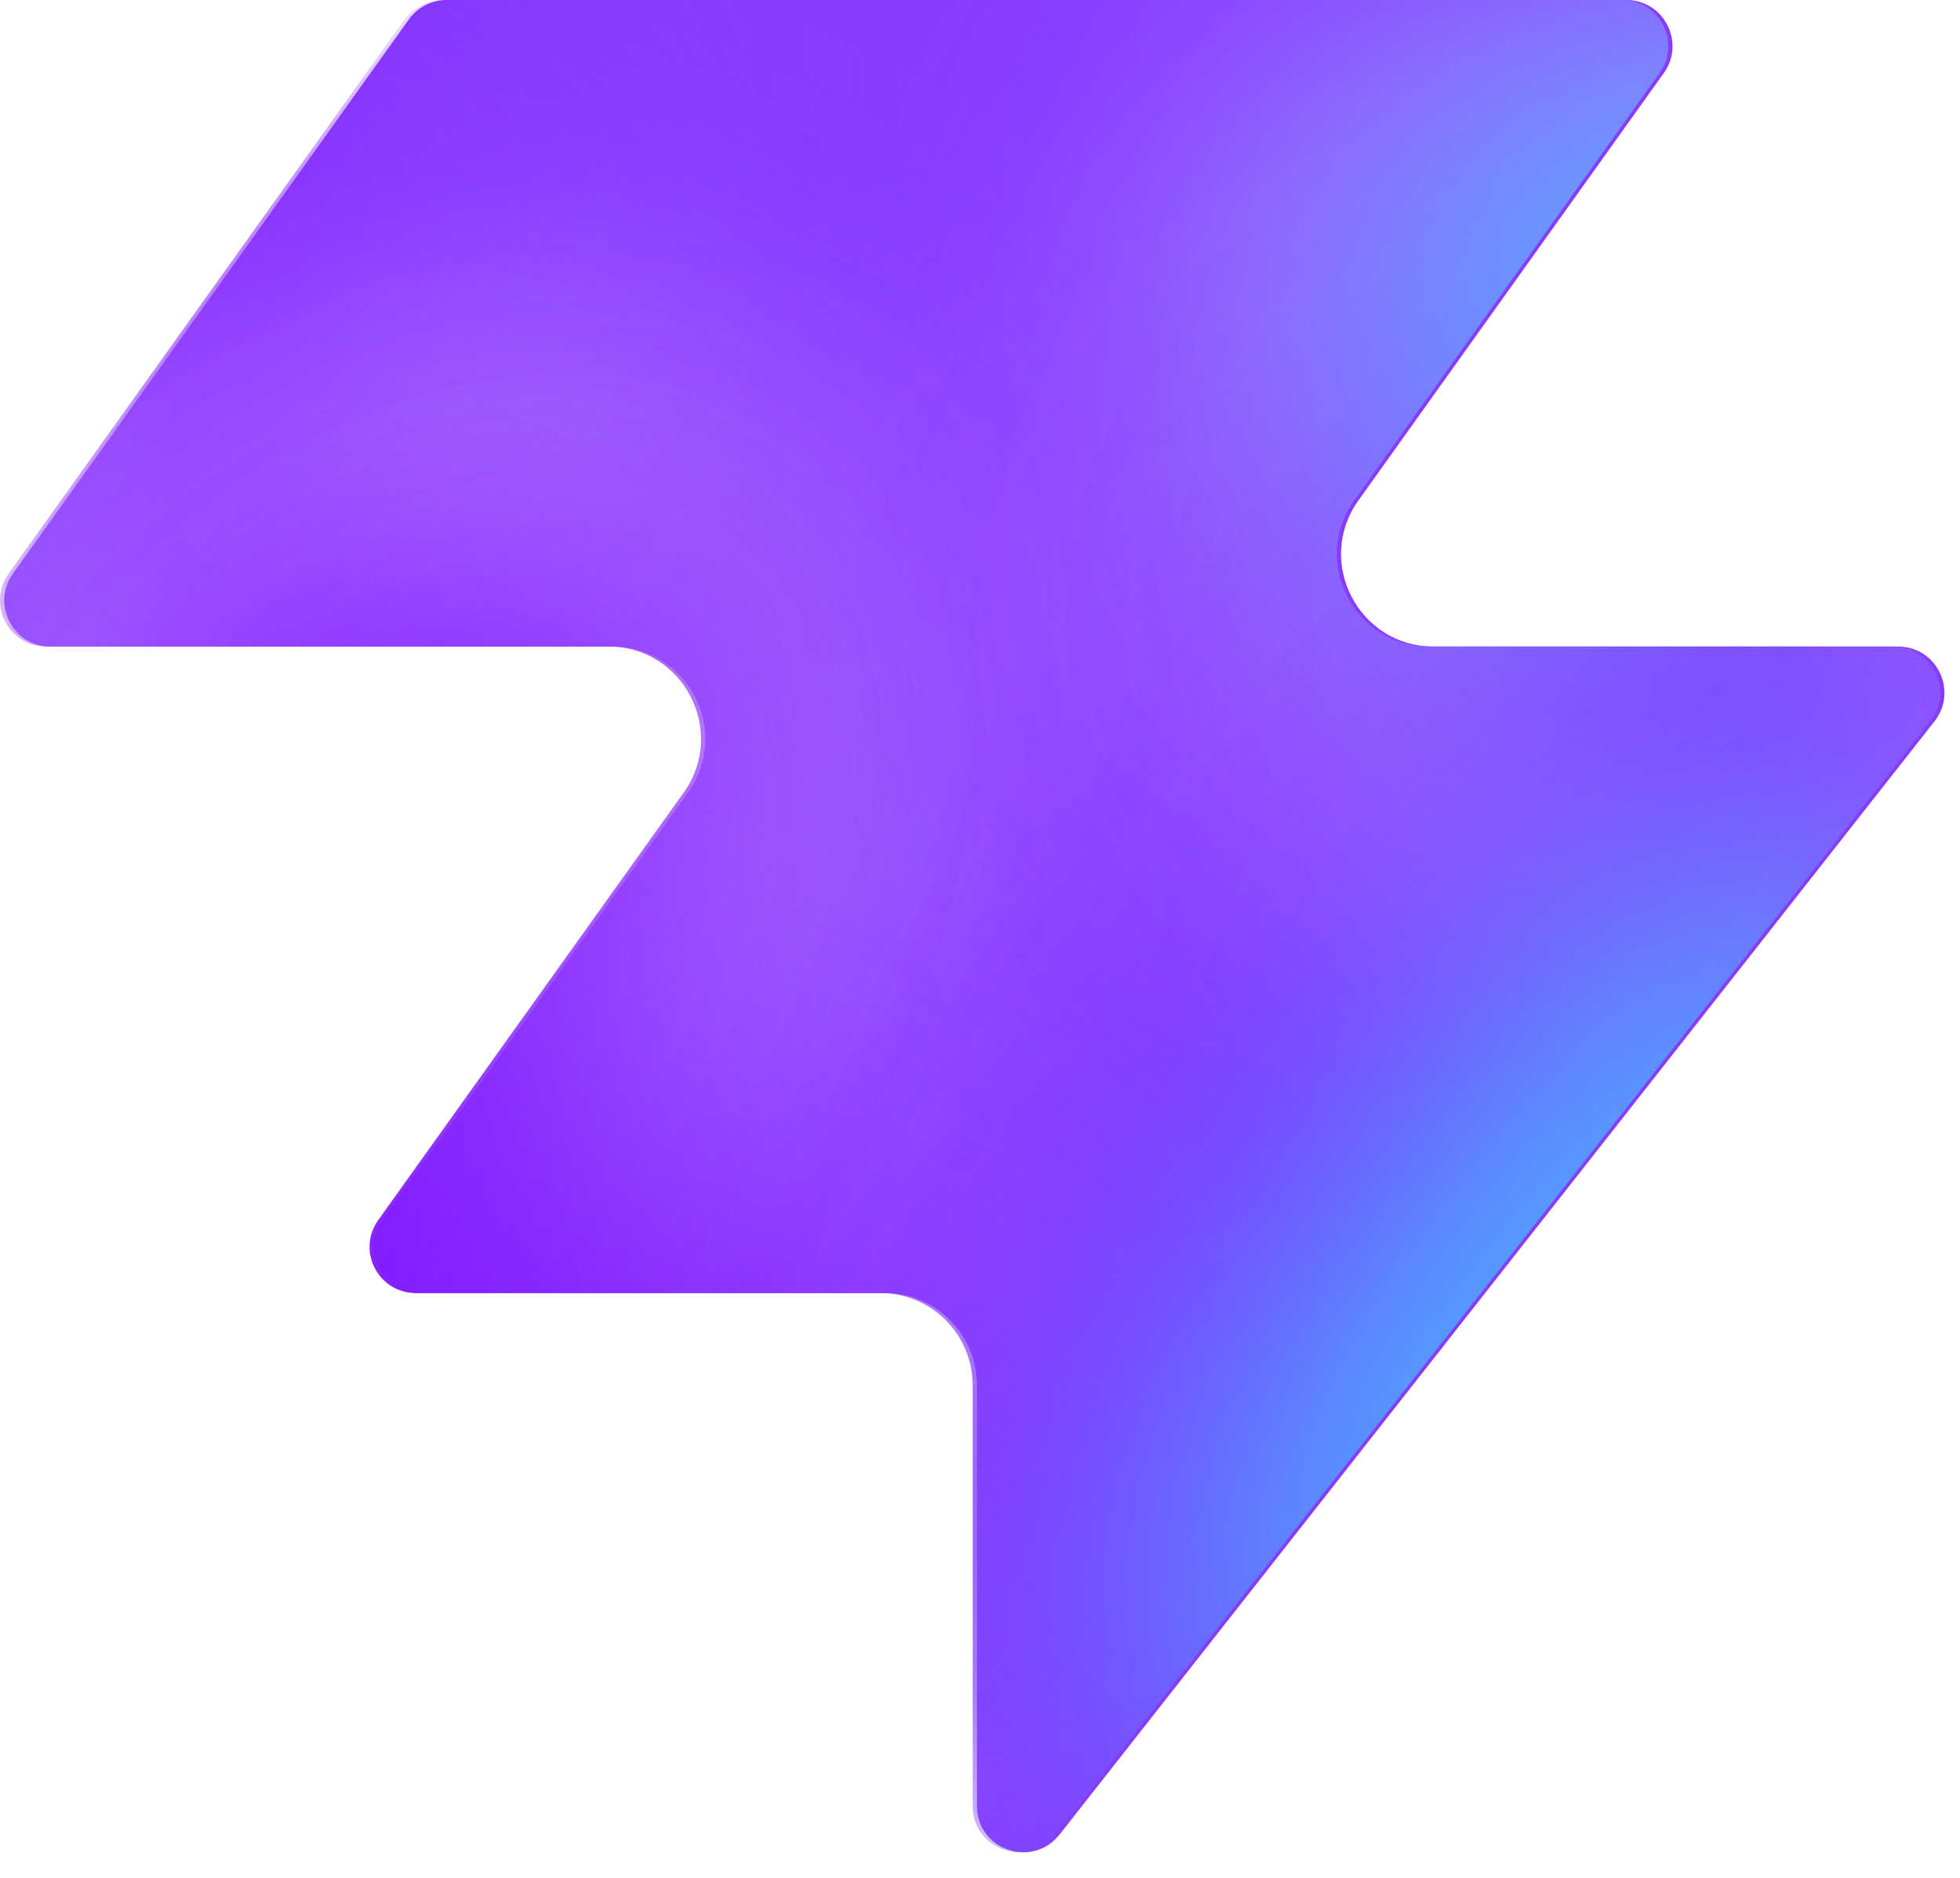
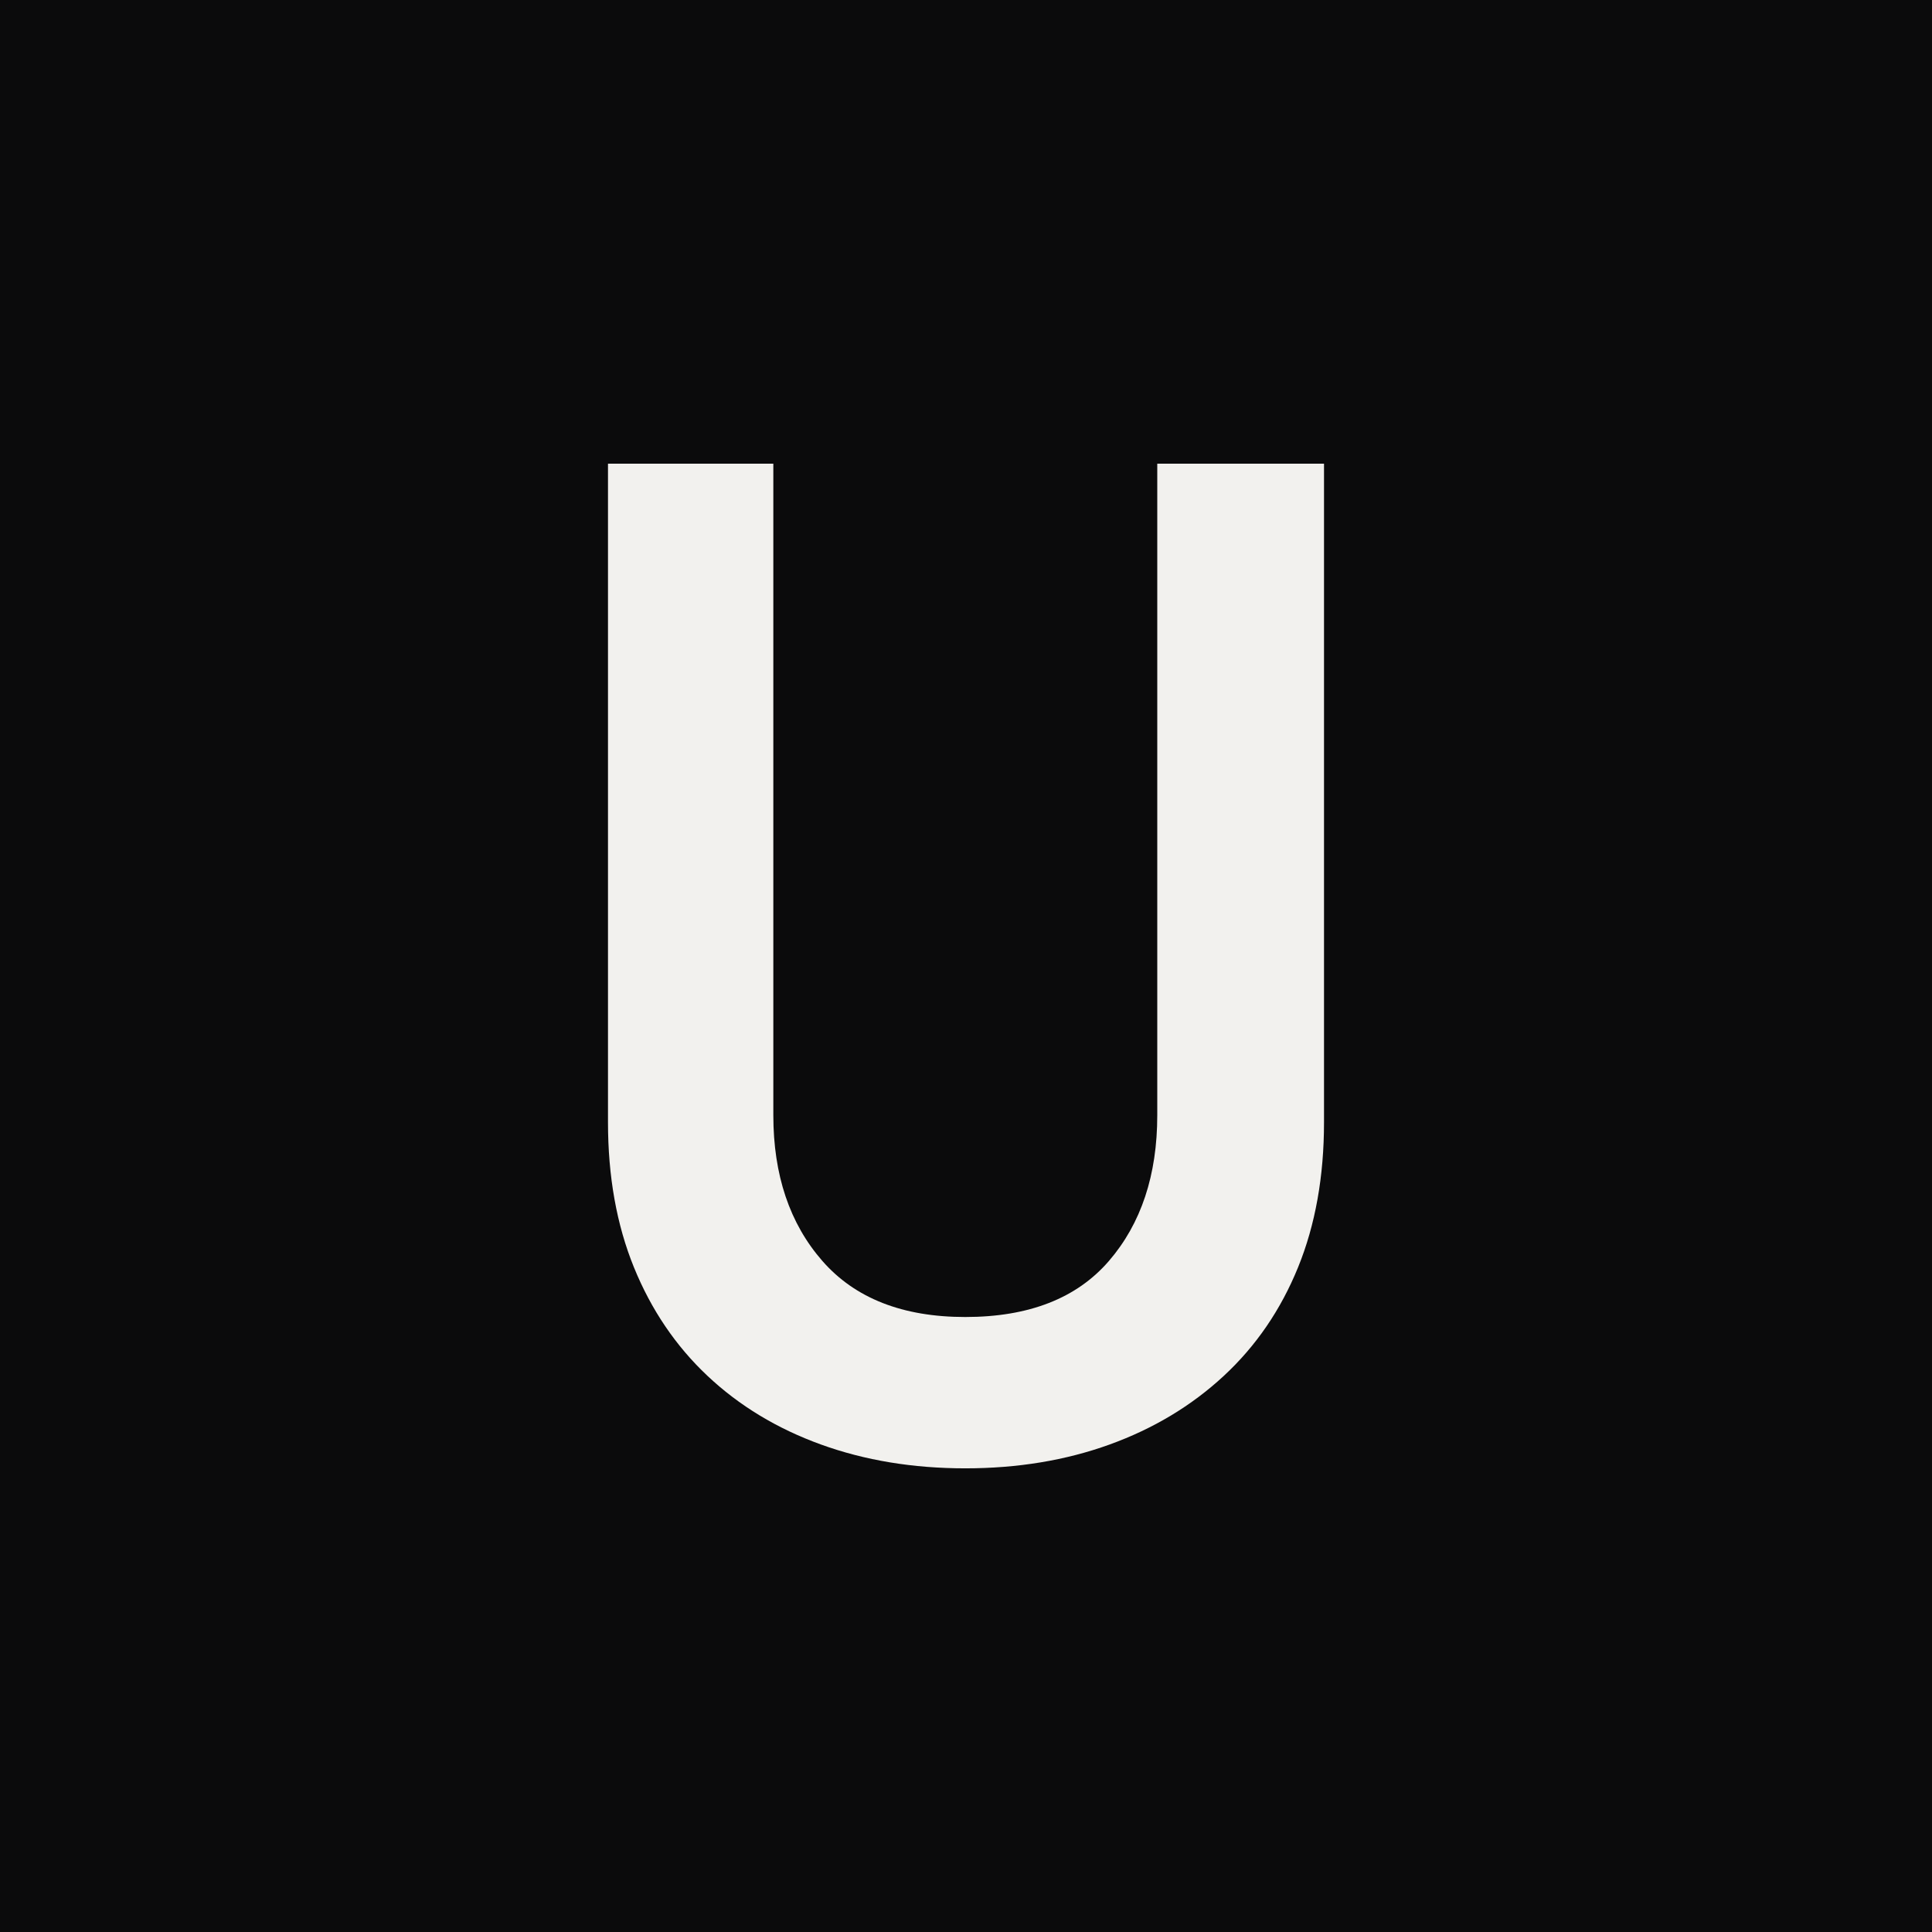
- <svg xmlns="http://www.w3.org/2000/svg" width="48" height="46" fill="none" viewBox="0 0 48 46">
-   <path fill="#863bff" d="M25.946 44.938c-.664.845-2.021.375-2.021-.698V33.937a2.26 2.26 0 0 0-2.262-2.262H10.287c-.92 0-1.456-1.04-.92-1.788l7.48-10.471c1.07-1.497 0-3.578-1.842-3.578H1.237c-.92 0-1.456-1.04-.92-1.788L10.013.474c.214-.297.556-.474.92-.474h28.894c.92 0 1.456 1.04.92 1.788l-7.48 10.471c-1.07 1.498 0 3.579 1.842 3.579h11.377c.943 0 1.473 1.088.89 1.83L25.947 44.94z" style="fill:#863bff;fill:color(display-p3 .525 .23 1);fill-opacity:1" />
-   <mask id="a" width="48" height="46" x="0" y="0" maskUnits="userSpaceOnUse" style="mask-type:alpha">
-     <path fill="#000" d="M25.842 44.938c-.664.844-2.021.375-2.021-.698V33.937a2.26 2.26 0 0 0-2.262-2.262H10.183c-.92 0-1.456-1.04-.92-1.788l7.48-10.471c1.07-1.498 0-3.579-1.842-3.579H1.133c-.92 0-1.456-1.04-.92-1.787L9.91.473c.214-.297.556-.474.92-.474h28.894c.92 0 1.456 1.04.92 1.788l-7.48 10.471c-1.07 1.498 0 3.578 1.842 3.578h11.377c.943 0 1.473 1.088.89 1.832L25.843 44.94z" style="fill:#000;fill-opacity:1" />
-   </mask>
-   <g mask="url(#a)">
-     <g filter="url(#b)">
-       <ellipse cx="5.508" cy="14.704" fill="#ede6ff" rx="5.508" ry="14.704" style="fill:#ede6ff;fill:color(display-p3 .927 .903 1);fill-opacity:1" transform="matrix(.00324 1 1 -.00324 -4.47 31.516)" />
-     </g>
-     <g filter="url(#c)">
-       <ellipse cx="10.399" cy="29.851" fill="#ede6ff" rx="10.399" ry="29.851" style="fill:#ede6ff;fill:color(display-p3 .927 .903 1);fill-opacity:1" transform="matrix(.00324 1 1 -.00324 -39.328 7.883)" />
-     </g>
-     <g filter="url(#d)">
-       <ellipse cx="5.508" cy="30.487" fill="#7e14ff" rx="5.508" ry="30.487" style="fill:#7e14ff;fill:color(display-p3 .492 .077 1);fill-opacity:1" transform="rotate(89.814 -25.913 -14.639)scale(1 -1)" />
-     </g>
-     <g filter="url(#e)">
-       <ellipse cx="5.508" cy="30.599" fill="#7e14ff" rx="5.508" ry="30.599" style="fill:#7e14ff;fill:color(display-p3 .492 .077 1);fill-opacity:1" transform="rotate(89.814 -32.644 -3.334)scale(1 -1)" />
-     </g>
-     <g filter="url(#f)">
-       <ellipse cx="5.508" cy="30.599" fill="#7e14ff" rx="5.508" ry="30.599" style="fill:#7e14ff;fill:color(display-p3 .492 .077 1);fill-opacity:1" transform="matrix(.00324 1 1 -.00324 -34.34 30.47)" />
-     </g>
-     <g filter="url(#g)">
-       <ellipse cx="14.072" cy="22.078" fill="#ede6ff" rx="14.072" ry="22.078" style="fill:#ede6ff;fill:color(display-p3 .927 .903 1);fill-opacity:1" transform="rotate(93.35 24.506 48.493)scale(-1 1)" />
-     </g>
-     <g filter="url(#h)">
-       <ellipse cx="3.47" cy="21.501" fill="#7e14ff" rx="3.47" ry="21.501" style="fill:#7e14ff;fill:color(display-p3 .492 .077 1);fill-opacity:1" transform="rotate(89.009 28.708 47.59)scale(-1 1)" />
-     </g>
-     <g filter="url(#i)">
-       <ellipse cx="3.47" cy="21.501" fill="#7e14ff" rx="3.47" ry="21.501" style="fill:#7e14ff;fill:color(display-p3 .492 .077 1);fill-opacity:1" transform="rotate(89.009 28.708 47.59)scale(-1 1)" />
-     </g>
-     <g filter="url(#j)">
-       <ellipse cx=".387" cy="8.972" fill="#7e14ff" rx="4.407" ry="29.108" style="fill:#7e14ff;fill:color(display-p3 .492 .077 1);fill-opacity:1" transform="rotate(39.51 .387 8.972)" />
-     </g>
-     <g filter="url(#k)">
-       <ellipse cx="47.523" cy="-6.092" fill="#7e14ff" rx="4.407" ry="29.108" style="fill:#7e14ff;fill:color(display-p3 .492 .077 1);fill-opacity:1" transform="rotate(37.892 47.523 -6.092)" />
-     </g>
-     <g filter="url(#l)">
-       <ellipse cx="41.412" cy="6.333" fill="#47bfff" rx="5.971" ry="9.665" style="fill:#47bfff;fill:color(display-p3 .28 .748 1);fill-opacity:1" transform="rotate(37.892 41.412 6.333)" />
-     </g>
-     <g filter="url(#m)">
-       <ellipse cx="-1.879" cy="38.332" fill="#7e14ff" rx="4.407" ry="29.108" style="fill:#7e14ff;fill:color(display-p3 .492 .077 1);fill-opacity:1" transform="rotate(37.892 -1.88 38.332)" />
-     </g>
-     <g filter="url(#n)">
-       <ellipse cx="-1.879" cy="38.332" fill="#7e14ff" rx="4.407" ry="29.108" style="fill:#7e14ff;fill:color(display-p3 .492 .077 1);fill-opacity:1" transform="rotate(37.892 -1.88 38.332)" />
-     </g>
-     <g filter="url(#o)">
-       <ellipse cx="35.651" cy="29.907" fill="#7e14ff" rx="4.407" ry="29.108" style="fill:#7e14ff;fill:color(display-p3 .492 .077 1);fill-opacity:1" transform="rotate(37.892 35.651 29.907)" />
-     </g>
-     <g filter="url(#p)">
-       <ellipse cx="38.418" cy="32.4" fill="#47bfff" rx="5.971" ry="15.297" style="fill:#47bfff;fill:color(display-p3 .28 .748 1);fill-opacity:1" transform="rotate(37.892 38.418 32.4)" />
-     </g>
-   </g>
-   <defs>
-     <filter id="b" width="60.045" height="41.654" x="-19.77" y="16.149" color-interpolation-filters="sRGB" filterUnits="userSpaceOnUse">
-       <feFlood flood-opacity="0" result="BackgroundImageFix" />
-       <feBlend in="SourceGraphic" in2="BackgroundImageFix" result="shape" />
-       <feGaussianBlur result="effect1_foregroundBlur_2002_17158" stdDeviation="7.659" />
-     </filter>
-     <filter id="c" width="90.34" height="51.437" x="-54.613" y="-7.533" color-interpolation-filters="sRGB" filterUnits="userSpaceOnUse">
-       <feFlood flood-opacity="0" result="BackgroundImageFix" />
-       <feBlend in="SourceGraphic" in2="BackgroundImageFix" result="shape" />
-       <feGaussianBlur result="effect1_foregroundBlur_2002_17158" stdDeviation="7.659" />
-     </filter>
-     <filter id="d" width="79.355" height="29.4" x="-49.64" y="2.03" color-interpolation-filters="sRGB" filterUnits="userSpaceOnUse">
-       <feFlood flood-opacity="0" result="BackgroundImageFix" />
-       <feBlend in="SourceGraphic" in2="BackgroundImageFix" result="shape" />
-       <feGaussianBlur result="effect1_foregroundBlur_2002_17158" stdDeviation="4.596" />
-     </filter>
-     <filter id="e" width="79.579" height="29.4" x="-45.045" y="20.029" color-interpolation-filters="sRGB" filterUnits="userSpaceOnUse">
-       <feFlood flood-opacity="0" result="BackgroundImageFix" />
-       <feBlend in="SourceGraphic" in2="BackgroundImageFix" result="shape" />
-       <feGaussianBlur result="effect1_foregroundBlur_2002_17158" stdDeviation="4.596" />
-     </filter>
-     <filter id="f" width="79.579" height="29.4" x="-43.513" y="21.178" color-interpolation-filters="sRGB" filterUnits="userSpaceOnUse">
-       <feFlood flood-opacity="0" result="BackgroundImageFix" />
-       <feBlend in="SourceGraphic" in2="BackgroundImageFix" result="shape" />
-       <feGaussianBlur result="effect1_foregroundBlur_2002_17158" stdDeviation="4.596" />
-     </filter>
-     <filter id="g" width="74.749" height="58.852" x="15.756" y="-17.901" color-interpolation-filters="sRGB" filterUnits="userSpaceOnUse">
-       <feFlood flood-opacity="0" result="BackgroundImageFix" />
-       <feBlend in="SourceGraphic" in2="BackgroundImageFix" result="shape" />
-       <feGaussianBlur result="effect1_foregroundBlur_2002_17158" stdDeviation="7.659" />
-     </filter>
-     <filter id="h" width="61.377" height="25.362" x="23.548" y="2.284" color-interpolation-filters="sRGB" filterUnits="userSpaceOnUse">
-       <feFlood flood-opacity="0" result="BackgroundImageFix" />
-       <feBlend in="SourceGraphic" in2="BackgroundImageFix" result="shape" />
-       <feGaussianBlur result="effect1_foregroundBlur_2002_17158" stdDeviation="4.596" />
-     </filter>
-     <filter id="i" width="61.377" height="25.362" x="23.548" y="2.284" color-interpolation-filters="sRGB" filterUnits="userSpaceOnUse">
-       <feFlood flood-opacity="0" result="BackgroundImageFix" />
-       <feBlend in="SourceGraphic" in2="BackgroundImageFix" result="shape" />
-       <feGaussianBlur result="effect1_foregroundBlur_2002_17158" stdDeviation="4.596" />
-     </filter>
-     <filter id="j" width="56.045" height="63.649" x="-27.636" y="-22.853" color-interpolation-filters="sRGB" filterUnits="userSpaceOnUse">
-       <feFlood flood-opacity="0" result="BackgroundImageFix" />
-       <feBlend in="SourceGraphic" in2="BackgroundImageFix" result="shape" />
-       <feGaussianBlur result="effect1_foregroundBlur_2002_17158" stdDeviation="4.596" />
-     </filter>
-     <filter id="k" width="54.814" height="64.646" x="20.116" y="-38.415" color-interpolation-filters="sRGB" filterUnits="userSpaceOnUse">
-       <feFlood flood-opacity="0" result="BackgroundImageFix" />
-       <feBlend in="SourceGraphic" in2="BackgroundImageFix" result="shape" />
-       <feGaussianBlur result="effect1_foregroundBlur_2002_17158" stdDeviation="4.596" />
-     </filter>
-     <filter id="l" width="33.541" height="35.313" x="24.641" y="-11.323" color-interpolation-filters="sRGB" filterUnits="userSpaceOnUse">
-       <feFlood flood-opacity="0" result="BackgroundImageFix" />
-       <feBlend in="SourceGraphic" in2="BackgroundImageFix" result="shape" />
-       <feGaussianBlur result="effect1_foregroundBlur_2002_17158" stdDeviation="4.596" />
-     </filter>
-     <filter id="m" width="54.814" height="64.646" x="-29.286" y="6.009" color-interpolation-filters="sRGB" filterUnits="userSpaceOnUse">
-       <feFlood flood-opacity="0" result="BackgroundImageFix" />
-       <feBlend in="SourceGraphic" in2="BackgroundImageFix" result="shape" />
-       <feGaussianBlur result="effect1_foregroundBlur_2002_17158" stdDeviation="4.596" />
-     </filter>
-     <filter id="n" width="54.814" height="64.646" x="-29.286" y="6.009" color-interpolation-filters="sRGB" filterUnits="userSpaceOnUse">
-       <feFlood flood-opacity="0" result="BackgroundImageFix" />
-       <feBlend in="SourceGraphic" in2="BackgroundImageFix" result="shape" />
-       <feGaussianBlur result="effect1_foregroundBlur_2002_17158" stdDeviation="4.596" />
-     </filter>
-     <filter id="o" width="54.814" height="64.646" x="8.244" y="-2.416" color-interpolation-filters="sRGB" filterUnits="userSpaceOnUse">
-       <feFlood flood-opacity="0" result="BackgroundImageFix" />
-       <feBlend in="SourceGraphic" in2="BackgroundImageFix" result="shape" />
-       <feGaussianBlur result="effect1_foregroundBlur_2002_17158" stdDeviation="4.596" />
-     </filter>
-     <filter id="p" width="39.409" height="43.623" x="18.713" y="10.588" color-interpolation-filters="sRGB" filterUnits="userSpaceOnUse">
-       <feFlood flood-opacity="0" result="BackgroundImageFix" />
-       <feBlend in="SourceGraphic" in2="BackgroundImageFix" result="shape" />
-       <feGaussianBlur result="effect1_foregroundBlur_2002_17158" stdDeviation="4.596" />
-     </filter>
-   </defs>
+ <svg xmlns="http://www.w3.org/2000/svg" viewBox="0 0 1378.8 1378.8">
+   <rect width="1378.8" height="1378.8" fill="#0B0B0C" />
+   <path d="M433.9 330.9V800.9Q433.9 858.9 452.4 904.4Q470.9 949.9 504.9 981.9Q538.9 1013.9 585.9 1030.9Q632.9 1047.9 688.9 1047.9Q744.9 1047.9 791.9 1030.9Q838.9 1013.9 873.4 981.9Q907.9 949.9 926.4 904.4Q944.9 858.9 944.9 800.9V330.9H825.9V795.9Q825.9 859.9 791.4 899.9Q756.9 939.9 688.9 939.9Q621.9 939.9 586.9 899.9Q551.9 859.9 551.9 795.9V330.9Z" fill="#F2F1EE" />
</svg>
